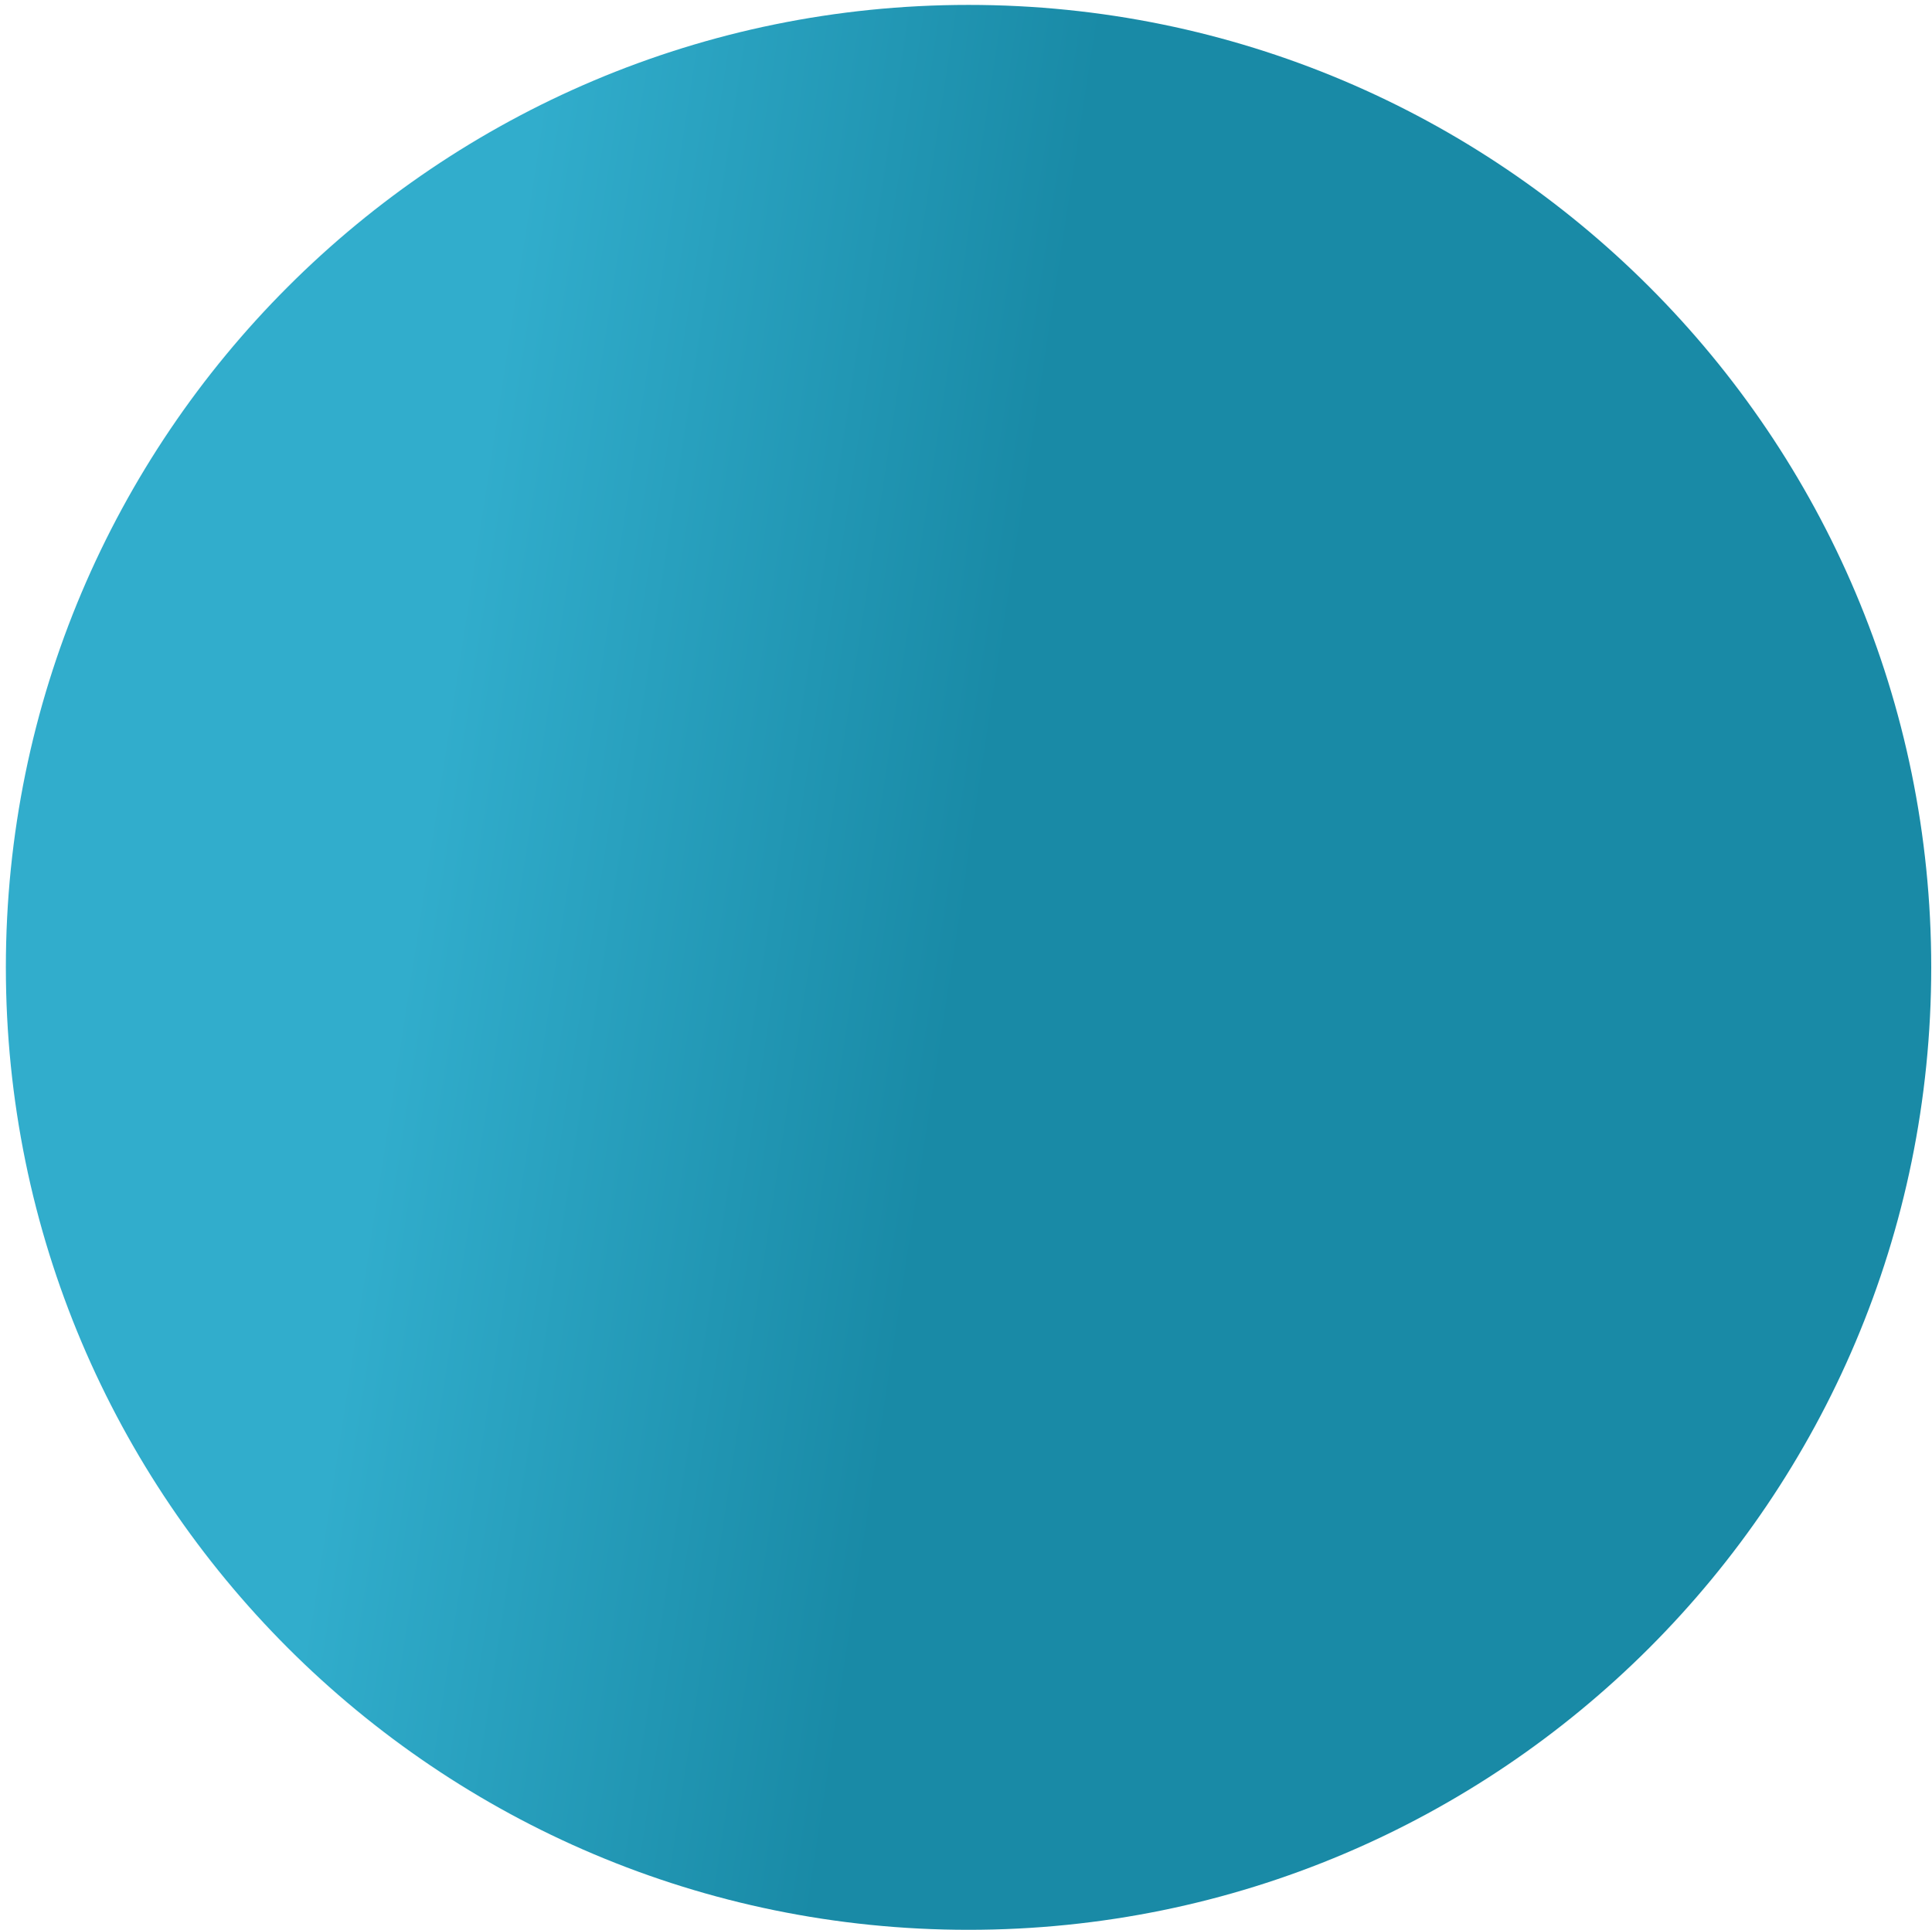
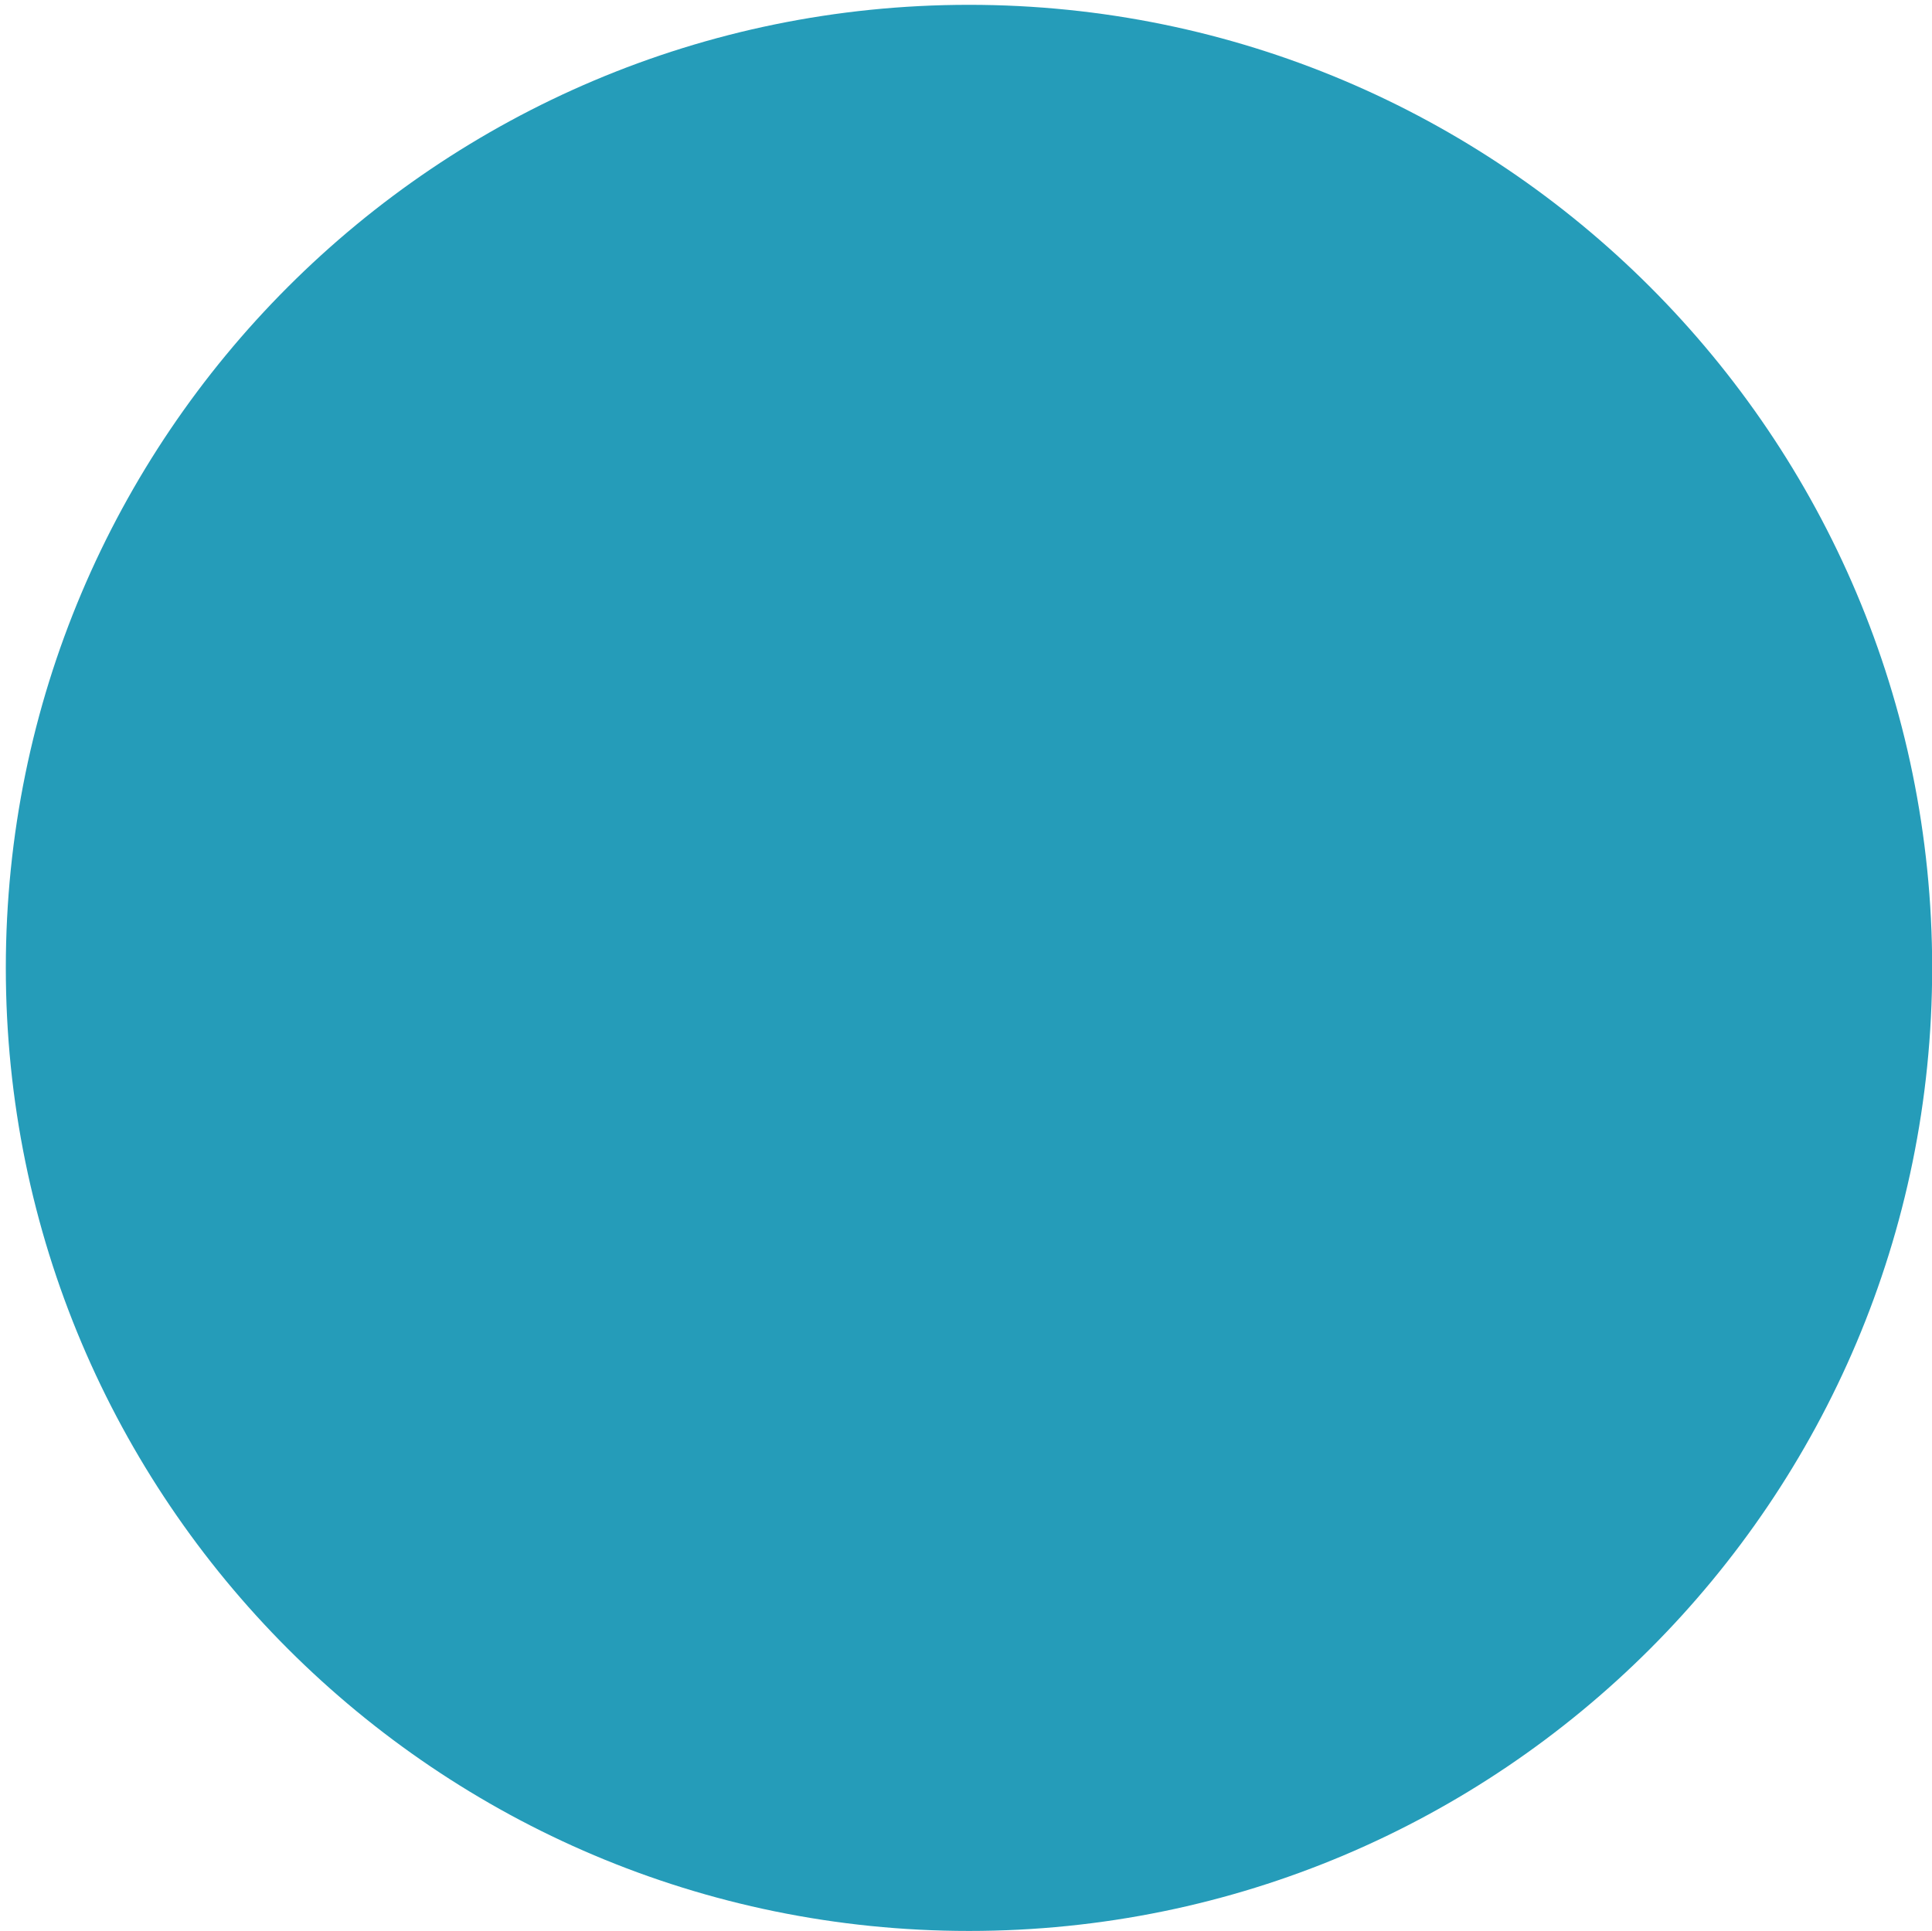
- <svg xmlns="http://www.w3.org/2000/svg" xmlns:xlink="http://www.w3.org/1999/xlink" viewBox="0 0 1161.826 1161.252">
+ <svg xmlns="http://www.w3.org/2000/svg" xmlns:xlink="http://www.w3.org/1999/xlink" viewBox="0 0 1161.8 1161.3">
  <defs>
-     <linearGradient id="a" x1="0" x2="1" y1="0" y2="0" gradientTransform="matrix(-16250.6 4785.34 4785.34 16250.6 46439.2 13802)" gradientUnits="userSpaceOnUse" spreadMethod="pad">
+     <linearGradient id="a" x1="0" x2="1" y1="0" y2="0" gradientTransform="scale(-16940.53 16940.53) rotate(16.4 -4.2 -9.1)" gradientUnits="userSpaceOnUse" spreadMethod="pad">
      <stop offset="0" stop-color="#198aa6" />
-       <stop offset=".178" stop-color="#198aa6" />
+       <stop offset=".2" stop-color="#198aa6" />
      <stop offset="1" stop-color="#31adcc" />
    </linearGradient>
-     <linearGradient xlink:href="#a" id="b" x1="2.318" x2="2.342" y1="-1.487" y2="-1.504" gradientTransform="matrix(-16250.6 4785.34 4785.34 16250.6 46439.2 13802)" gradientUnits="userSpaceOnUse" spreadMethod="pad" />
-     <linearGradient xlink:href="#a" id="c" x1="0" x2="1" y1="0" y2="0" gradientTransform="matrix(-16250.6 4785.34 4785.34 16250.6 46439.2 13802)" gradientUnits="userSpaceOnUse" spreadMethod="pad" />
+     <linearGradient xlink:href="#a" id="b" x1="2.3" x2="2.3" y1="-1.5" y2="-1.5" gradientTransform="scale(-16940.53 16940.53) rotate(16.4 -4.2 -9.1)" gradientUnits="userSpaceOnUse" spreadMethod="pad" />
+     <linearGradient xlink:href="#a" id="c" x1="0" x2="1" y1="0" y2="0" gradientTransform="scale(-16940.53 16940.53) rotate(16.4 -4.2 -9.1)" gradientUnits="userSpaceOnUse" spreadMethod="pad" />
    <clipPath id="d" clipPathUnits="userSpaceOnUse" />
  </defs>
-   <g transform="translate(-967.7316 -201.2538)">
-     <circle cx="1550.408" cy="783.355" r="579.151" fill="url(#b)" style="font-variation-settings:normal;-inkscape-stroke:none" />
-     <path fill="url(#c)" d="M54666.6 3129.8h-4810.3c-113 461.3-242.2 993-360.1 1496.7-26.2 110.5-51.2 220.4-76.2 327.1-12.7 54.5-25.1 108.3-37.3 161.5 55 13 110.7 26.9 167.3 41.6 2356.8 613.5 2022.9 2278.1 1677.5 3027.7-743.1 1612.8 2966.8 988.7 2853.8 3410.1-88.7 1900.2-1832.1 2349.8-1950.4 3450-171.5 1594.5 1536.4 1530 1899.9 2744.3 757.9 2531.4-1918.2 2089.4-1391.1 3874 527.1 1784.7 810.5 4127.4-415.7 4459.5-84.8 23-168.4 34-250.4 34-1103.4 0-1944.1-1992.6-2358.6-3674.4-445.4-1806.8-1962.7-277.7-3155.8-2642.9-766.3-1519.1 905.2-2525.3 488.2-3667.9l-2210.3 80.1s-788.3-185.4-1022.4-200.3c-127.3-8.1-280.8-10.6-402.5-13.1-41.9-1.3-79.9-1.9-111.8-3.2-46.1-1.8-79.1-4.9-92.9-8.7v.1s-670-24.6-1147.9-612.1c-478-587.6-762.8-1729-1135.2-3505.1l1080.9-694.3c-12.8-54.3-25.5-109.1-38-164.3-6.9-29.3 6.8-59.3 30.5-67.4 4.2-1.5 8.4-2.2 12.5-2.2 19.3 0 36.7 16 41.8 39.7 7.5 33 15 65.5 22.5 98l-70.5-1878.7-68.7-1826.9c0-229.1-117-876.7-276.4-1652h-5721.4c-314.4 341.6-658.9 707.2-1025.4 1083.1h1411.5c91.8 0 166.7 75 166.7 166.7v3149.4c0 91.7-74.9 166.7-166.7 166.7h-221.6c0 78.3-63.9 142.3-142.4 142.3h-244v388c0 37.9-30.8 68.8-68.8 68.8h-49.8v227.3h49.8c38 0 68.8 30.8 68.8 68.6v289.9h186.3c62 0 118.5-25.3 159.1-66 40.6-40.5 65.8-96.8 65.8-158.8 0-49.4 40.2-89.7 89.6-89.7 49.5 0 89.7 40.3 89.7 89.7 0 111.1-45.6 212.2-119 285.6-73 73-174 118.5-285.2 118.5h-304.9v25.2c0 54.3-44.4 98.8-98.8 98.8h-.1c-54.3 0-98.8-44.5-98.8-98.8v-25.2h-297.7c-49.5 0-89.6-40.2-89.6-89.7s40.1-89.6 89.6-89.6h179.2v-289.9c0-37.8 30.9-68.6 68.6-68.6h49.9v-227.3h-49.9c-37.7 0-68.6-30.9-68.6-68.8v-388h-244.1c-78.5 0-142.4-64-142.4-142.3h-221.6c-80.4 0-147.8-57.6-163.3-133.5-.1-.4-.2-.8-.3-1.3v-.1c-.1-.9-.3-1.7-.5-2.6v-.2c-.1-.4-.1-.7-.2-1.1v-.2c-.1-.4-.2-.8-.2-1.2v-.1c-.1-.4-.2-.8-.2-1.2 0-.1-.1-.2-.1-.3 0-.4-.1-.7-.1-1 0-.1-.1-.2-.1-.4 0-.3-.1-.6-.1-1v-.2c-.1-.4-.2-.8-.2-1.3v-.2c-.1-.4-.1-.7-.2-1v-.4c0-.3-.1-.6-.1-.9v-.4c-.1-.4-.1-.8-.2-1.2v-.3c0-.3-.1-.6-.1-.9v-.5c-.1-.3-.1-.6-.1-.9 0-.1 0-.2-.1-.3v-1.3c-.1-.1-.1-.2-.1-.2v-1.1c-.1-.1-.1-.2-.1-.3v-1.3c-.1-.5-.1-.9-.1-1.3v-.2c0-.4-.1-.7-.1-1.1v-1.7c-.1-.4-.1-.8-.1-1.2v-2909c-1302.1 1302.7-2829.9 2671.5-4275.3 3577.8-757.2 474.7-1218.5 668.3-1466.4 668.3-911.2 0 1064.9-2617.8 1839.8-3504.8 0 0-2067.8 1278.7-3129.4 1278.7-279.3 0-488.8-88.5-572.9-312.1-403.3-1073.3 2756-2162.9 2756-2162.9s-905.1 231.4-1804.9 231.4c-852.1 0-1699.5-207.4-1769.7-1015.3-71.6-822.6 1968.3-1933 4458.9-2589.9v-296.6h-3713.6c-1447 2516-2319.6 5404.6-2438.9 8486.3-9.3 241.5-14 484.1-14 728 0 10224.7 8288.6 18513.3 18513.3 18513.3 4520.7 0 8662.5-1620.9 11877.5-4312.2V3129.8" clip-path="url(#d)" transform="matrix(.03128023 0 0 -.03128023 208.379 1166.48)" />
+   <g transform="translate(-967.7 -201.3)">
+     <circle cx="1550.4" cy="783.4" r="579.2" fill="url(#b)" style="font-variation-settings:normal;-inkscape-stroke:none" />
+     <path fill="url(#c)" d="M54666.6 3129.8h-4810.3a153195 153195 0 0 0-360.1 1496.7c-26.2 110.5-51.2 220.4-76.2 327.1-12.7 54.5-25.1 108.3-37.3 161.5 55 13 110.7 26.9 167.3 41.6 2356.8 613.5 2022.9 2278.1 1677.5 3027.7-743.1 1612.8 2966.8 988.7 2853.8 3410.1-88.7 1900.2-1832.1 2349.8-1950.4 3450-171.5 1594.5 1536.4 1530 1899.9 2744.3 757.9 2531.4-1918.2 2089.4-1391.1 3874 527.1 1784.7 810.5 4127.4-415.7 4459.5-84.8 23-168.4 34-250.4 34-1103.4 0-1944.1-1992.6-2358.6-3674.4-445.4-1806.8-1962.7-277.7-3155.8-2642.9-766.3-1519.1 905.2-2525.3 488.2-3667.9l-2210.3 80.1s-788.3-185.4-1022.4-200.3c-127.3-8.1-280.8-10.6-402.5-13.1-41.9-1.3-79.9-1.9-111.8-3.2-46.1-1.8-79.1-4.9-92.9-8.7v.1s-670-24.6-1147.9-612.1c-478-587.6-762.8-1729-1135.2-3505.1l1080.9-694.3a19147 19147 0 0 1-38-164.3c-6.9-29.3 6.8-59.3 30.5-67.4a37 37 0 0 1 12.5-2.2c19.3 0 36.7 16 41.8 39.7l22.5 98-70.5-1878.7-68.7-1826.9c0-229.1-117-876.7-276.4-1652h-5721.4a51979.4 51979.4 0 0 1-1025.4 1083.1h1411.5c91.8 0 166.7 75 166.7 166.7v3149.4c0 91.7-74.9 166.7-166.7 166.7h-221.6c0 78.3-63.9 142.3-142.4 142.3h-244v388a68.9 68.9 0 0 1-68.8 68.8h-49.8v227.3h49.8c38 0 68.8 30.8 68.8 68.6v289.9h186.3c62 0 118.5-25.3 159.1-66a223.8 223.8 0 0 0 65.8-158.8 89.8 89.8 0 0 1 89.6-89.7 89.8 89.8 0 0 1 89.7 89.7 403.3 403.3 0 0 1-119 285.6c-73 73-174 118.5-285.2 118.5h-304.9v25.2a99 99 0 0 1-98.8 98.8h-.1a99.1 99.1 0 0 1-98.8-98.8v-25.2h-297.7a89.7 89.7 0 0 1 0-179.3h179.2v-289.9a68.8 68.8 0 0 1 68.6-68.6h49.9v-227.3h-49.9a68.9 68.9 0 0 1-68.6-68.8v-388h-244.1c-78.5 0-142.4-64-142.4-142.3h-221.6a167.2 167.2 0 0 1-163.3-133.5l-.3-1.3v-.1l-.5-2.6v-.2l-.2-1.1v-.2l-.2-1.2v-.1l-.2-1.2-.1-.3-.1-1-.1-.4-.1-1v-.2l-.2-1.3v-.2l-.2-1v-.4l-.1-.9v-.4l-.2-1.2v-.3l-.1-.9v-.5l-.1-.9-.1-.3v-1.3l-.1-.2v-1.1l-.1-.3v-1.3l-.1-1.3v-.2l-.1-1.1v-1.7l-.1-1.2v-2909c-1302.1 1302.7-2829.9 2671.5-4275.3 3577.8-757.2 474.7-1218.5 668.3-1466.4 668.3-911.2 0 1064.9-2617.8 1839.8-3504.8 0 0-2067.8 1278.7-3129.4 1278.7-279.3 0-488.8-88.5-572.9-312.1-403.3-1073.3 2756-2162.9 2756-2162.9s-905.1 231.4-1804.9 231.4c-852.1 0-1699.5-207.4-1769.7-1015.3-71.6-822.6 1968.3-1933 4458.9-2589.9v-296.6h-3713.6c-1447 2516-2319.6 5404.6-2438.9 8486.3-9.3 241.5-14 484.1-14 728 0 10224.7 8288.6 18513.3 18513.3 18513.3 4520.7 0 8662.5-1620.9 11877.5-4312.2V3129.8" clip-path="url(#d)" transform="matrix(.03128023 0 0 -.03128023 208.4 1166.5)" />
  </g>
</svg>
